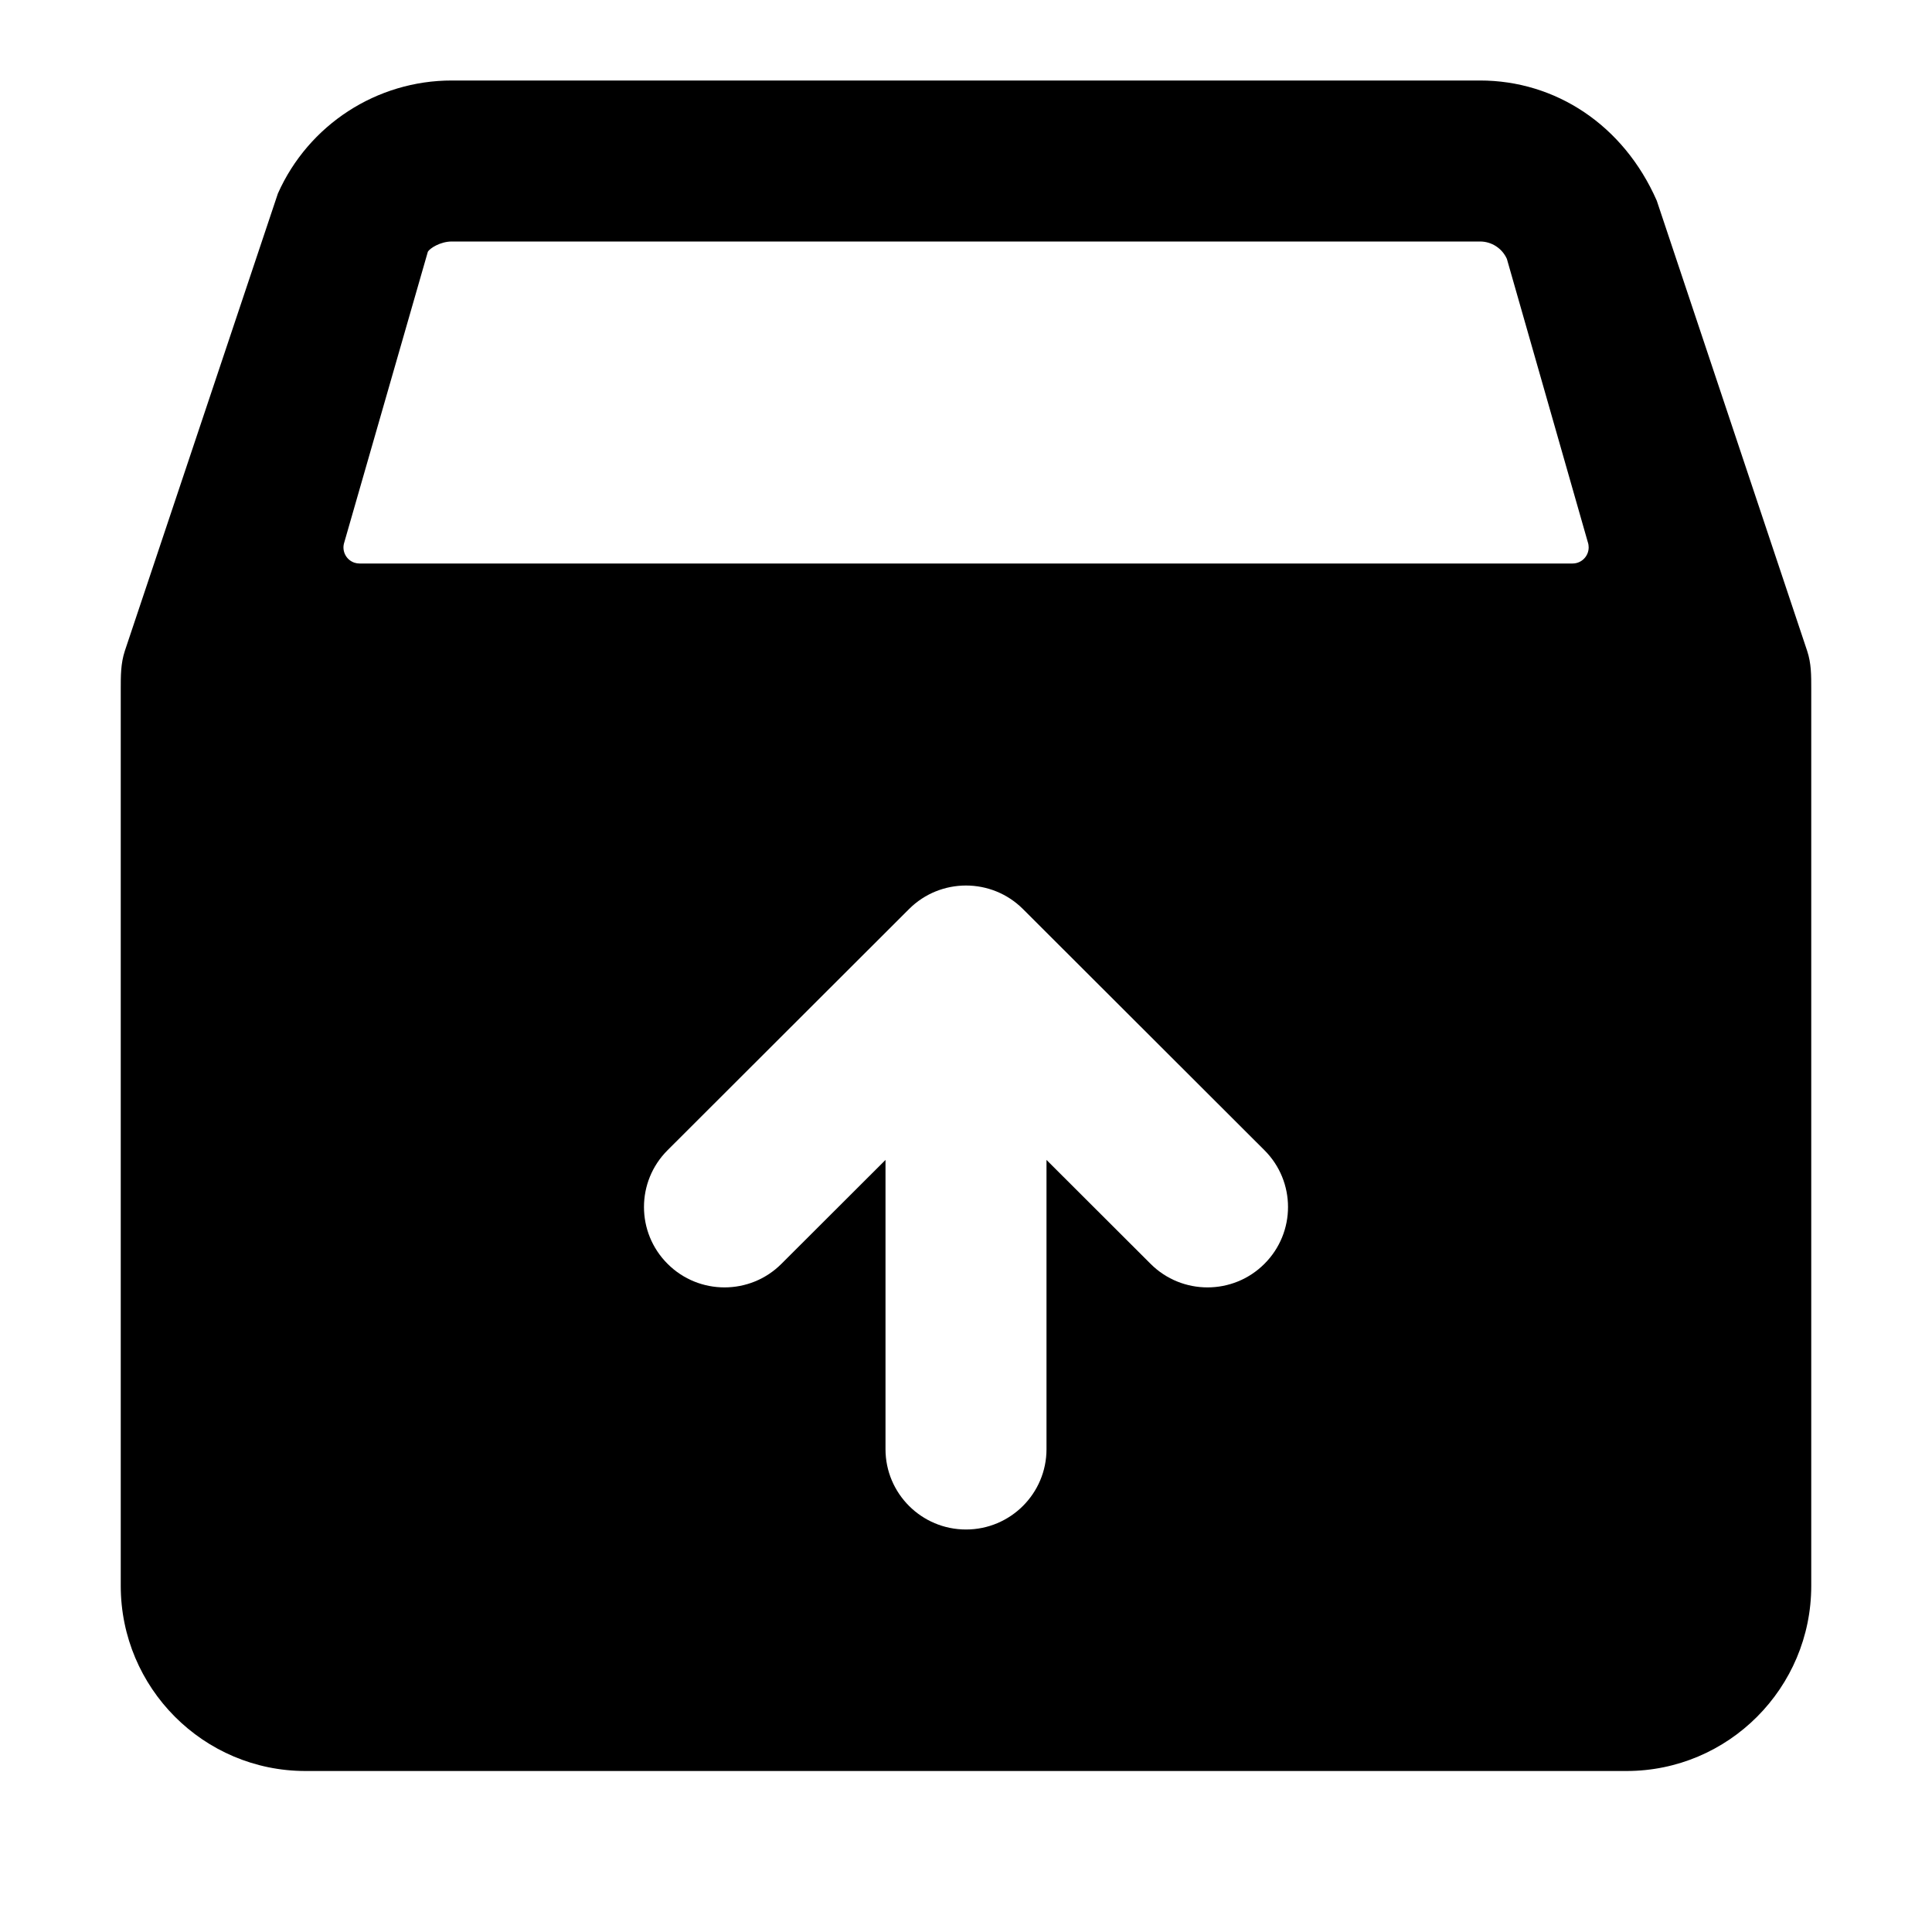
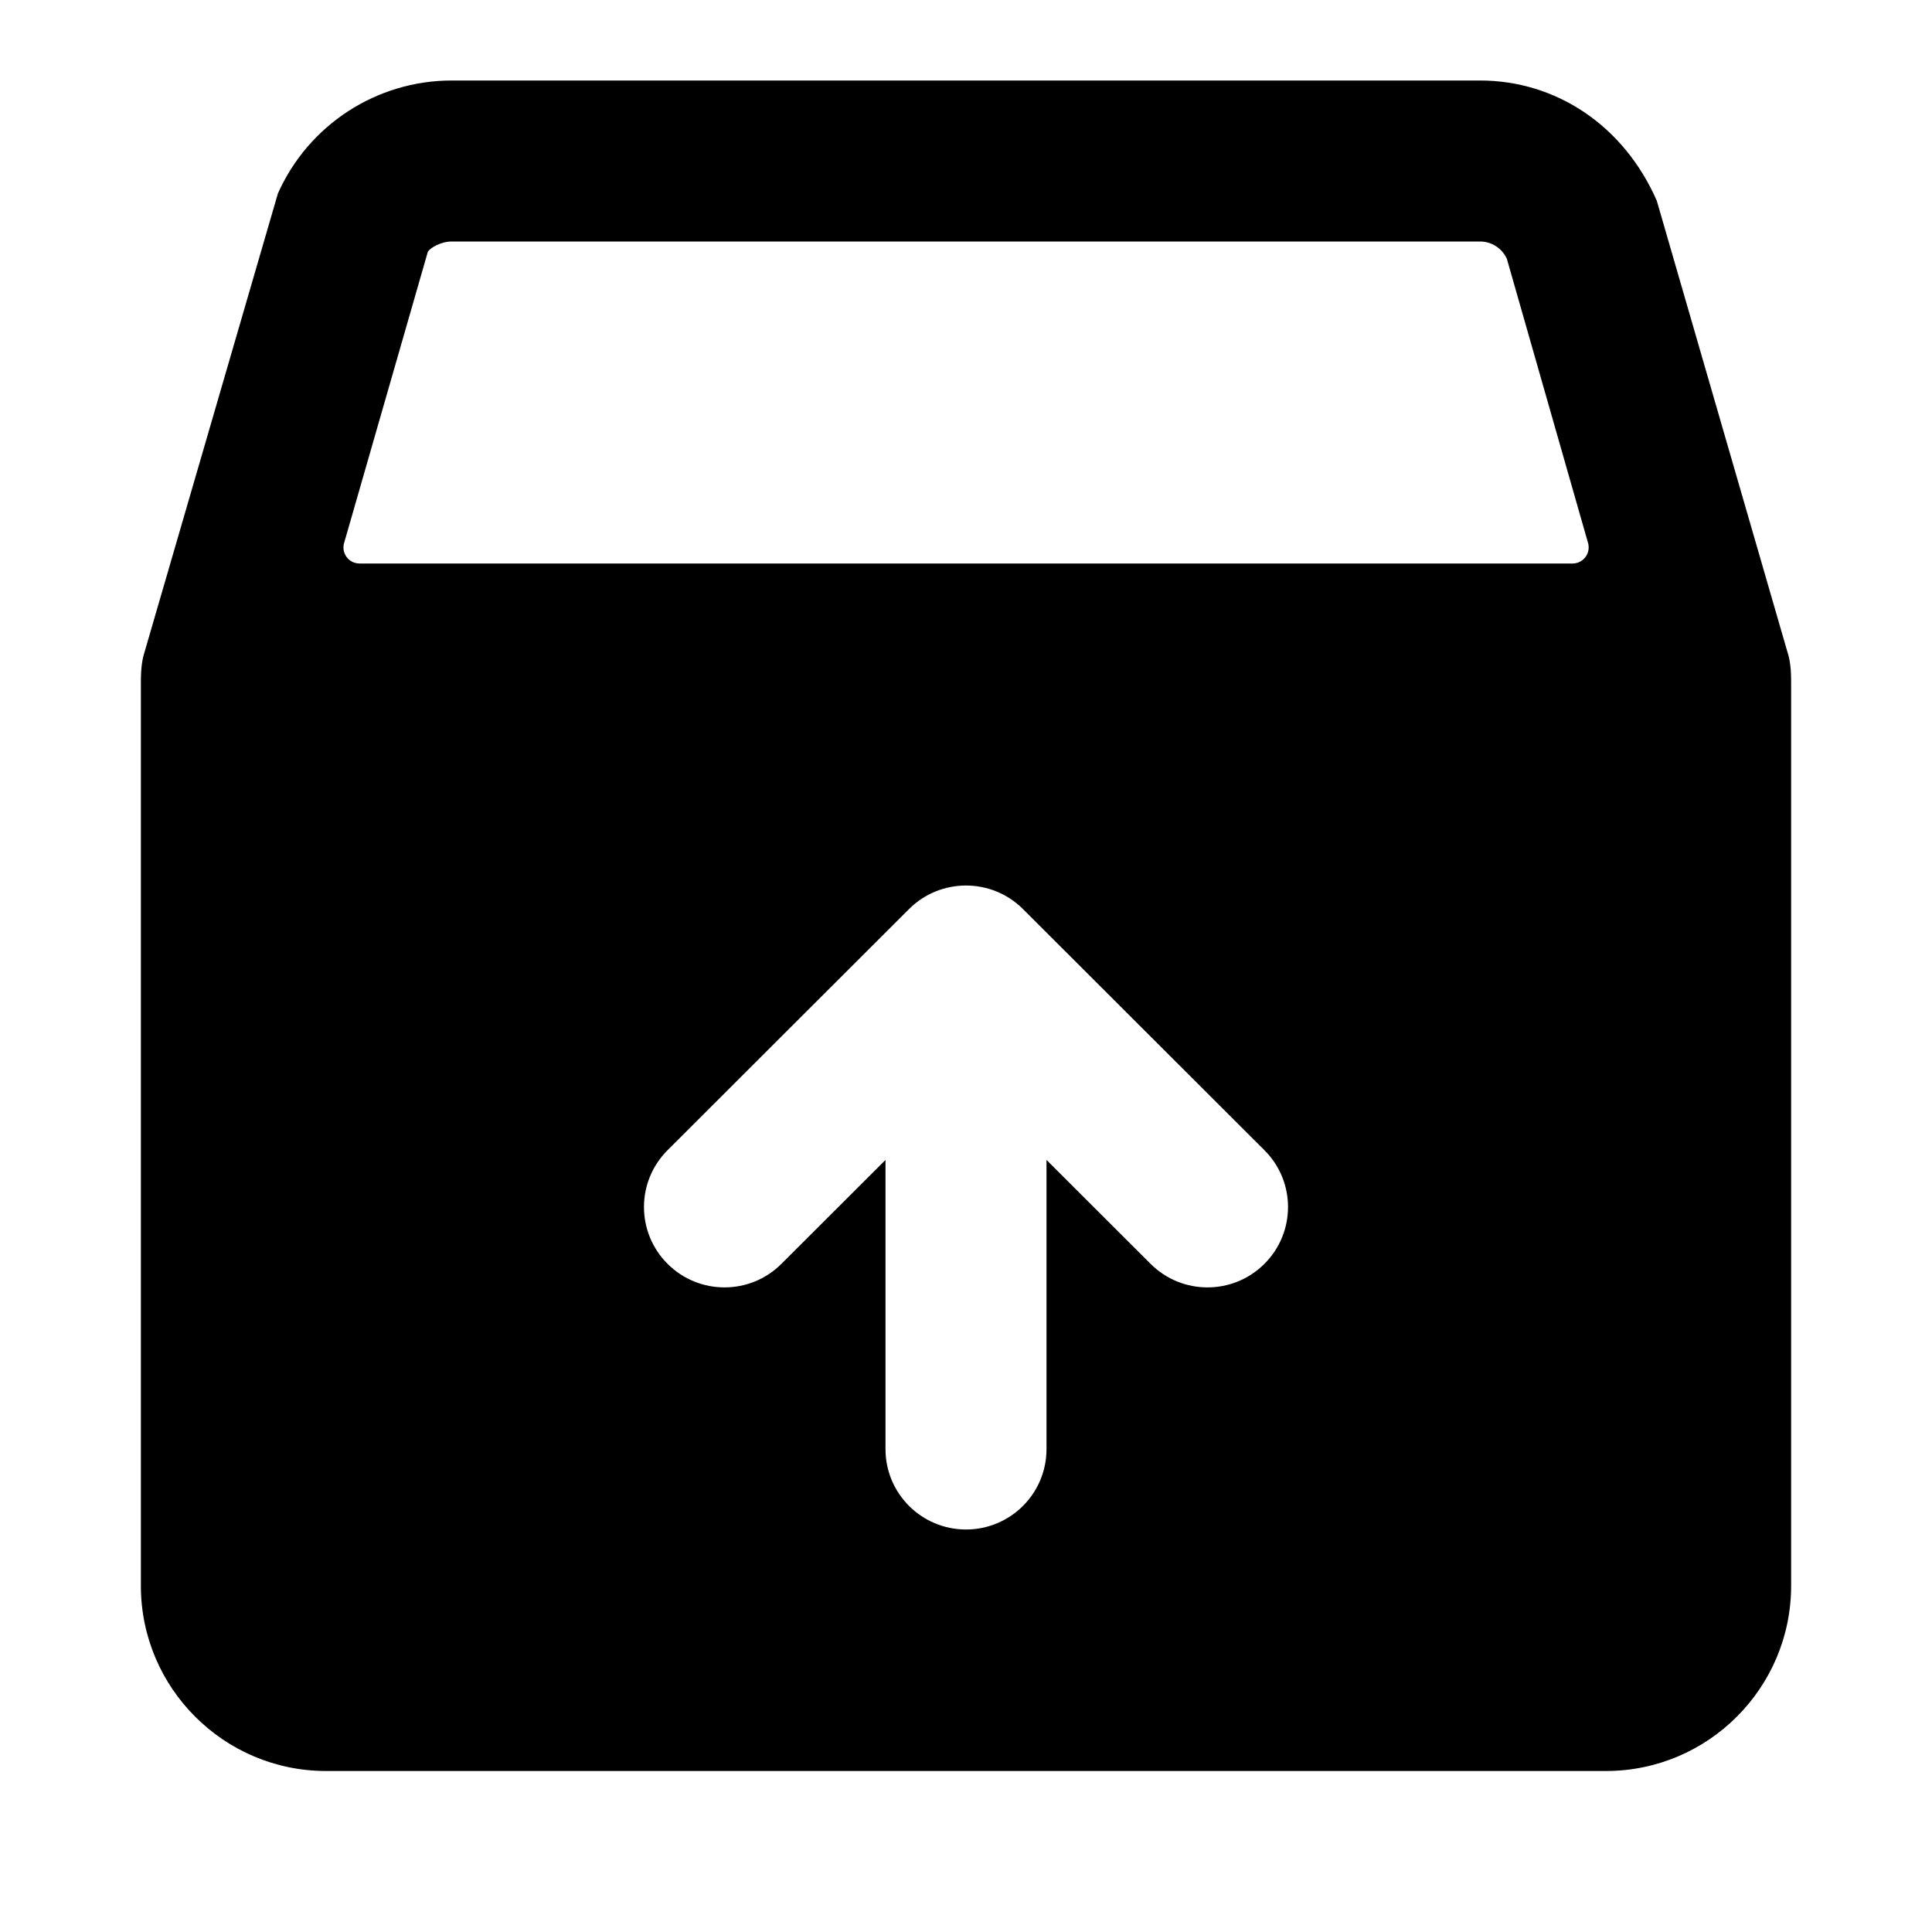
<svg xmlns="http://www.w3.org/2000/svg" width="24" height="24" viewBox="0 0 24 24">
-   <path d="M19.535,7 C19.646,7 19.735,6.91 19.735,6.8 C19.735,6.779 19.732,6.757 19.725,6.737 L18.719,3.216 C18.66,3.085 18.53,3 18.386,3 L5.613,3 C5.469,3 5.339,3.085 5.315,3.127 L4.277,6.737 C4.242,6.841 4.298,6.955 4.403,6.99 C4.424,6.997 4.445,7 4.466,7 L19.535,7 Z M1.5,8.558 C1.5,8.398 1.499,8.243 1.551,8.085 L3.452,2.404 C3.832,1.55 4.68,0.999 5.614,1 L18.386,1 C19.321,1 20.167,1.55 20.581,2.493 L22.449,8.085 C22.501,8.242 22.5,8.386 22.5,8.558 L22.5,19.7 C22.5,20.968 21.472,22 20.205,22 L3.795,22 C2.528,22 1.5,20.968 1.5,19.7 L1.5,8.558 Z M13,14.409 L14.293,15.7 C14.683,16.09 15.317,16.09 15.707,15.7 C16.098,15.31 16.098,14.678 15.707,14.288 L12.707,11.292 C12.317,10.903 11.683,10.903 11.293,11.292 L8.293,14.288 C7.902,14.678 7.902,15.31 8.293,15.7 C8.683,16.09 9.317,16.09 9.707,15.7 L11,14.409 L11,18.002 C11,18.553 11.448,19 12,19 C12.552,19 13,18.553 13,18.002 L13,14.409 Z" />
+   <path d="M1.75,8.558 C1.75,8.398 1.747,8.243 1.8,8.085 L3.452,2.404 C3.832,1.55 4.68,0.999 5.614,1 L18.386,1 C19.321,1 20.167,1.55 20.581,2.493 L22.2,8.085 C22.253,8.242 22.25,8.386 22.25,8.558 L22.25,19.7 C22.25,20.968 21.218,22 19.95,22 L4.05,22 C2.782,22 1.75,20.968 1.75,19.7 L1.75,8.558 Z M13,14.409 L14.293,15.7 C14.683,16.09 15.317,16.09 15.707,15.7 C16.098,15.31 16.098,14.678 15.707,14.288 L12.707,11.292 C12.317,10.903 11.683,10.903 11.293,11.292 L8.293,14.288 C7.902,14.678 7.902,15.31 8.293,15.7 C8.683,16.09 9.317,16.09 9.707,15.7 L11,14.409 L11,18.002 C11,18.553 11.448,19 12,19 C12.552,19 13,18.553 13,18.002 L13,14.409 Z M4.466,7 L19.535,7 C19.646,7 19.735,6.91 19.735,6.8 C19.735,6.779 19.732,6.757 19.725,6.737 L18.719,3.216 C18.66,3.085 18.53,3 18.386,3 L5.613,3 C5.469,3 5.339,3.085 5.315,3.127 L4.277,6.737 C4.242,6.841 4.298,6.955 4.403,6.99 C4.424,6.997 4.445,7 4.466,7 Z" />
</svg>
